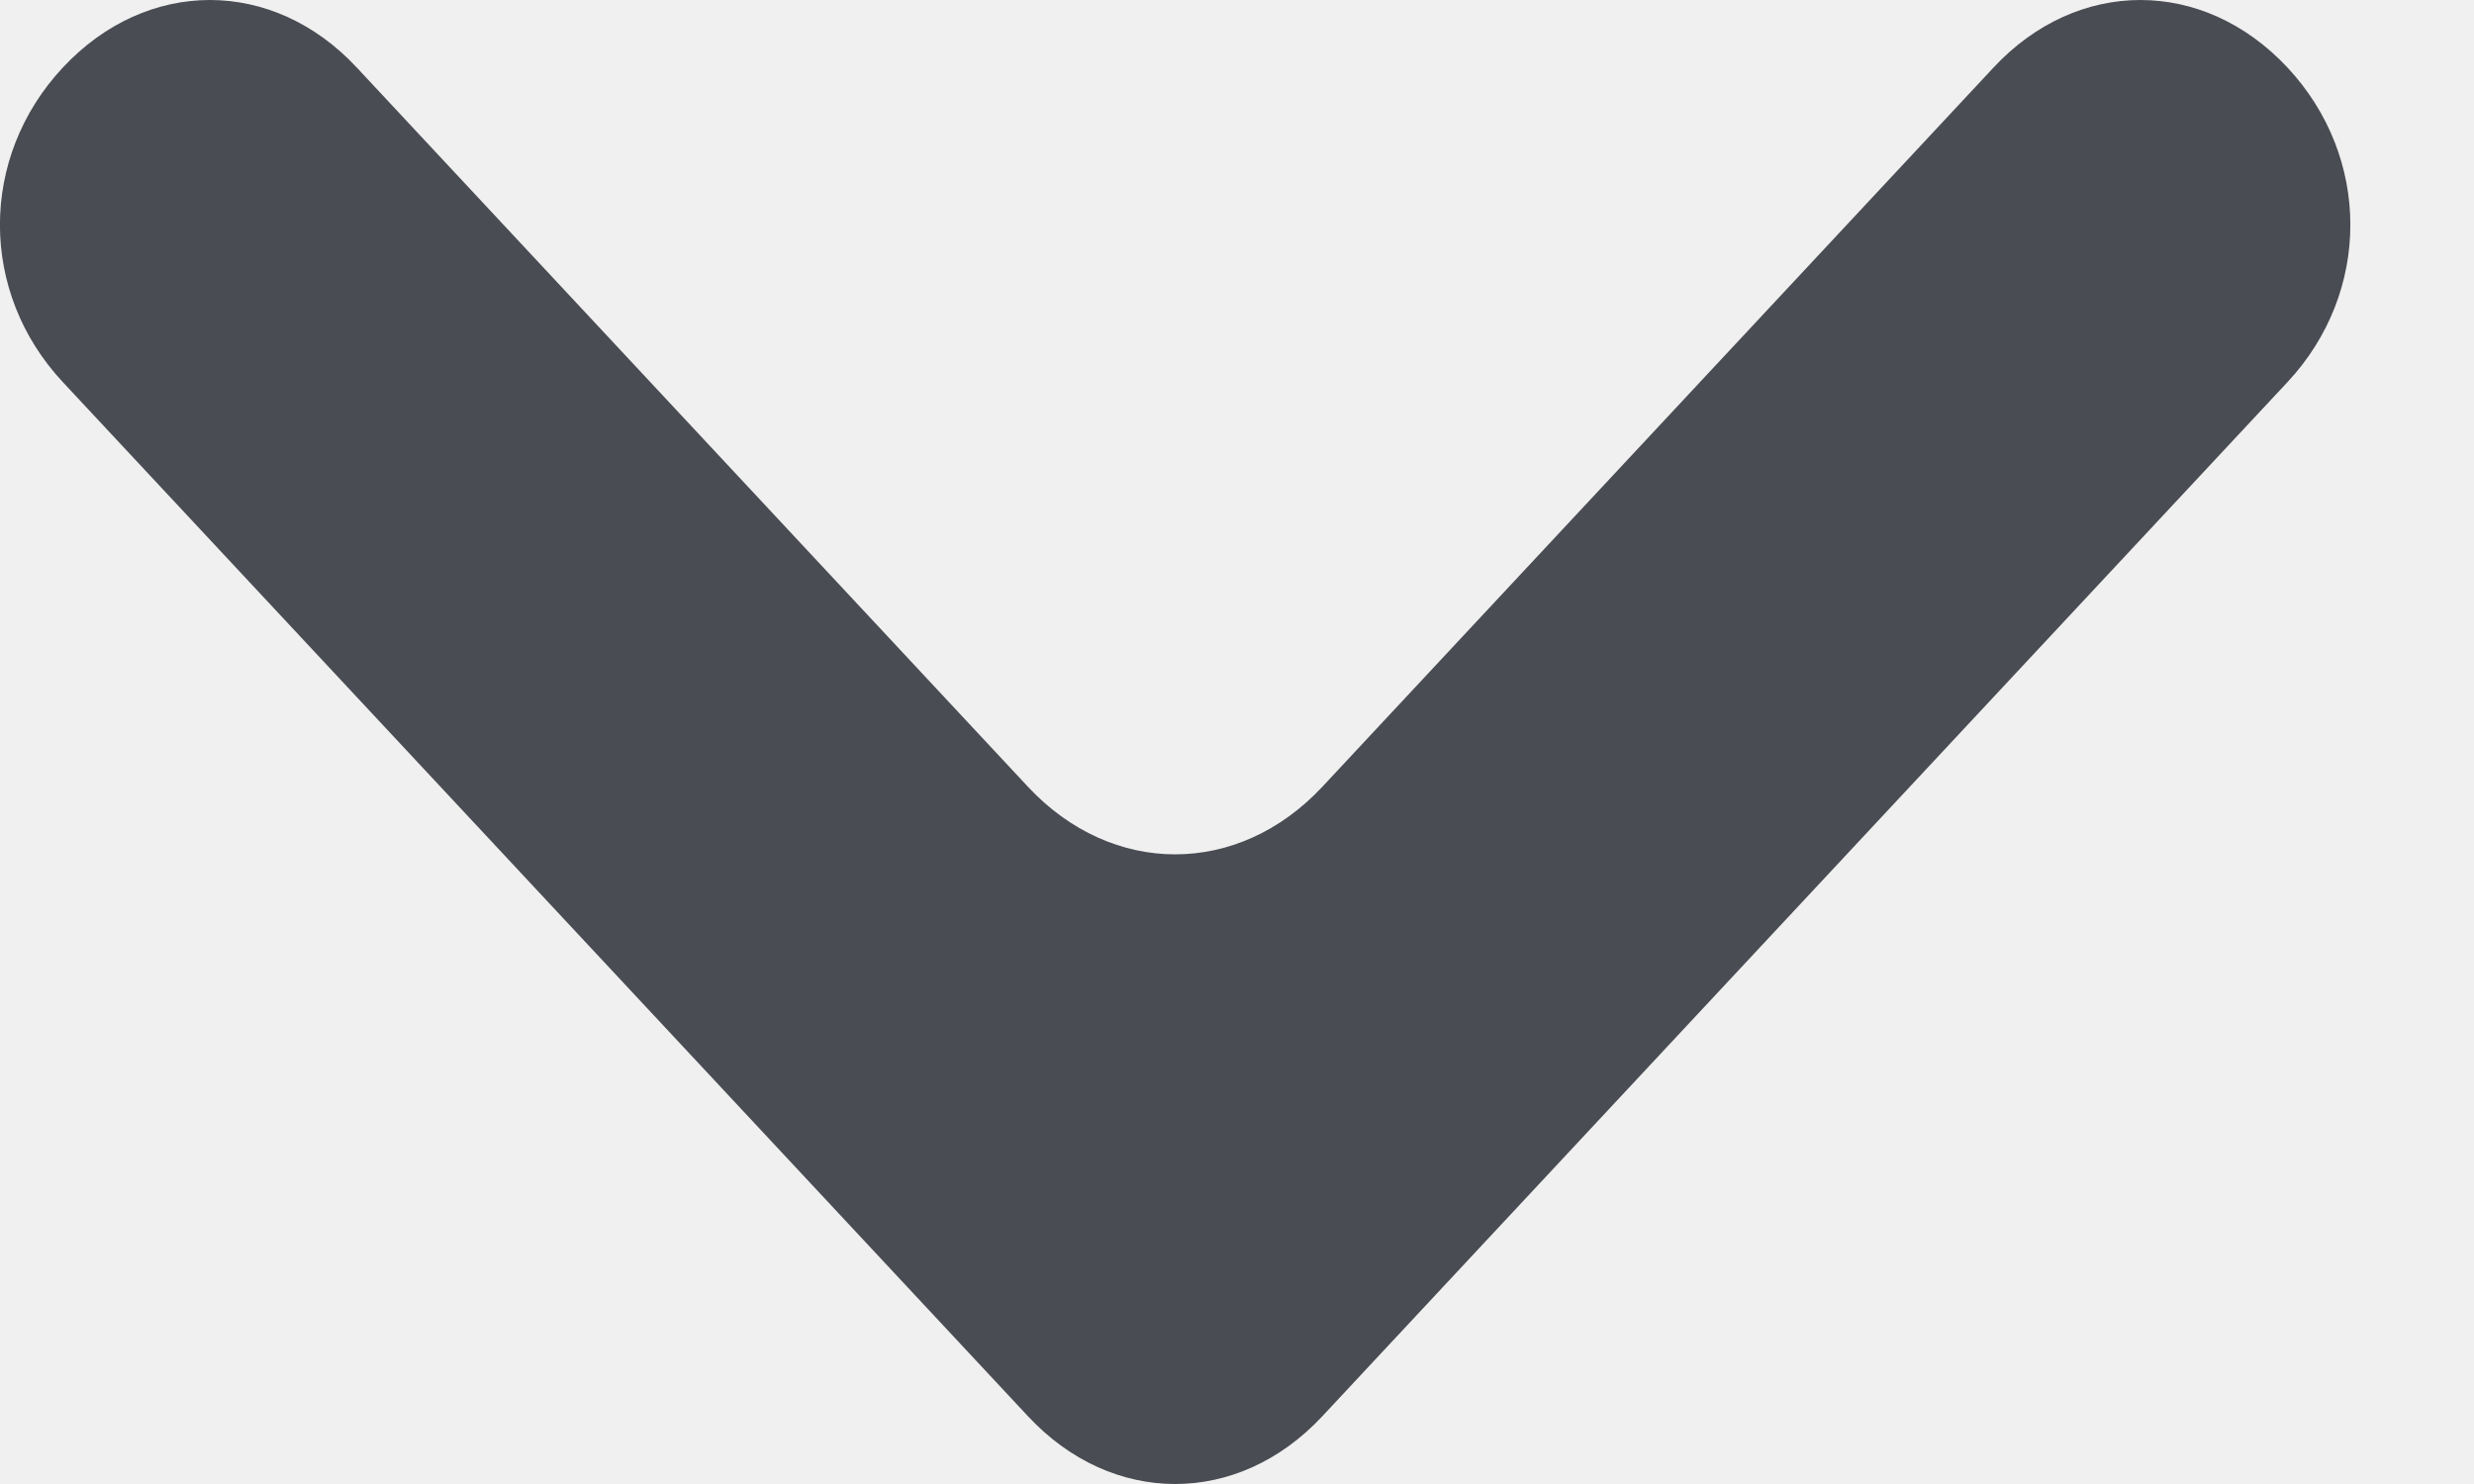
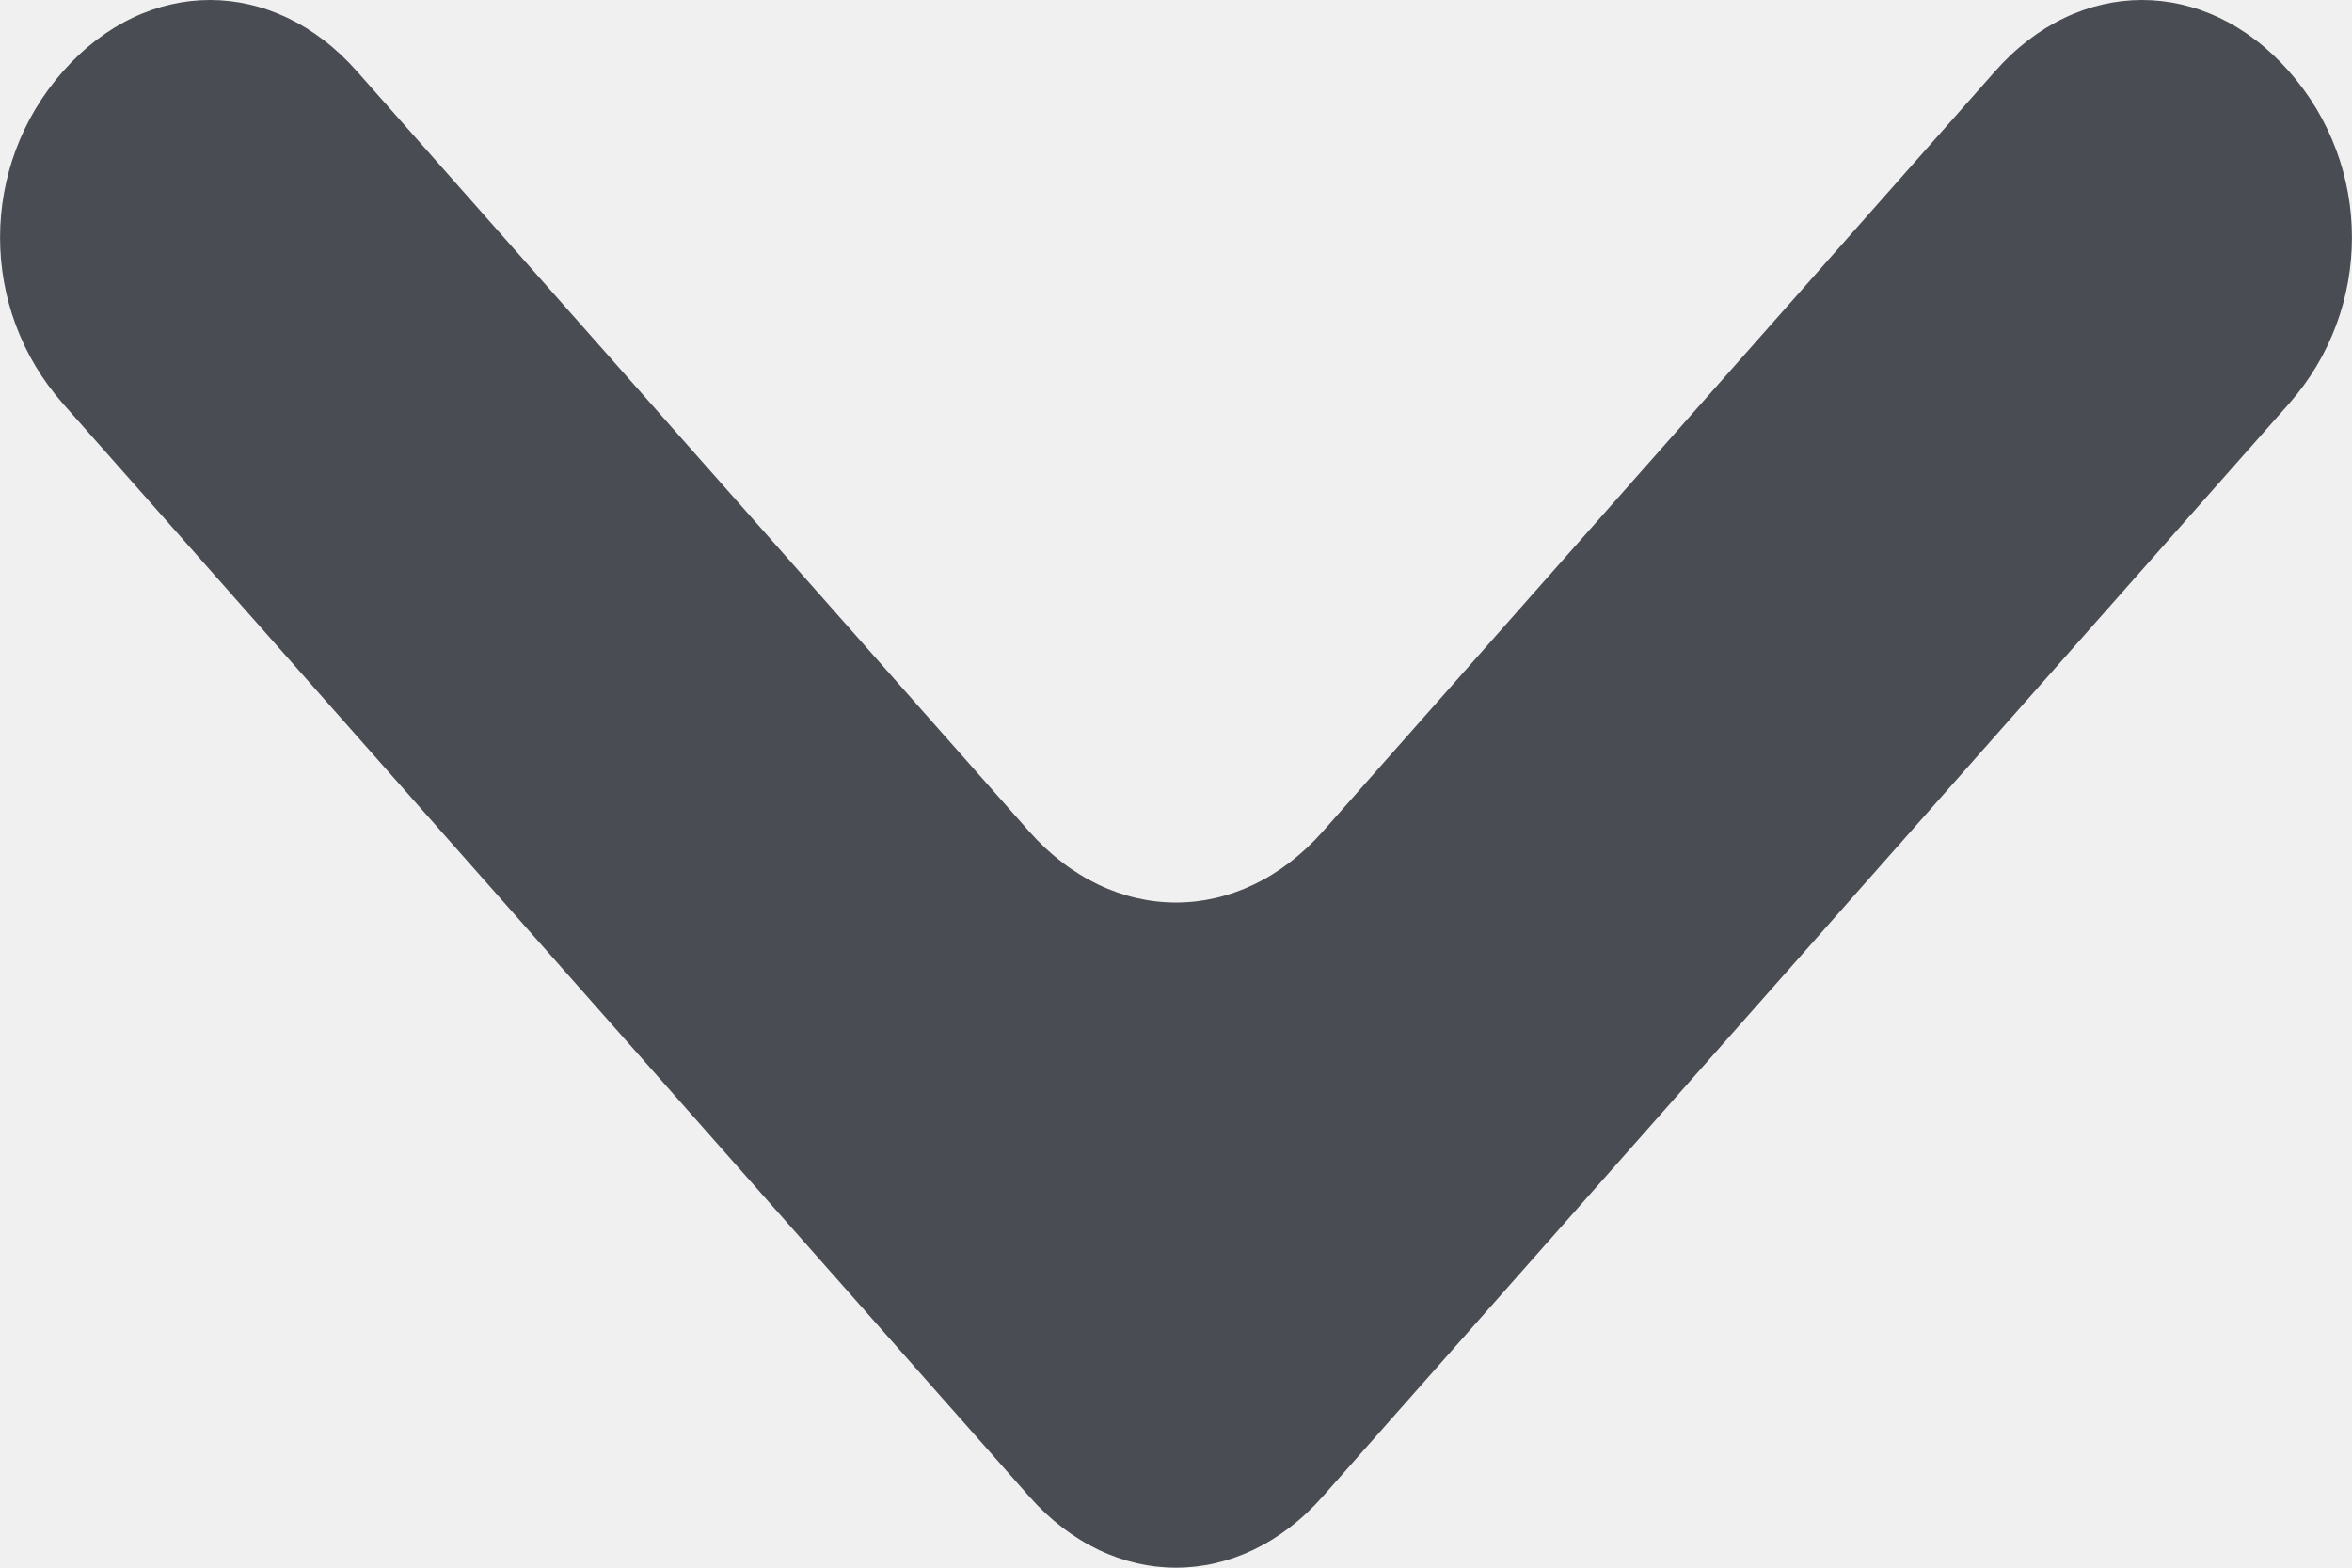
- <svg xmlns="http://www.w3.org/2000/svg" width="10" height="6" viewBox="0 0 10 6" fill="none">
-   <g clip-path="url(#clip0)">
-     <path d="M1.442 0.273L4.156 3.182C4.496 3.545 5.004 3.545 5.344 3.182L8.058 0.273C8.397 -0.091 8.906 -0.091 9.246 0.273C9.585 0.636 9.585 1.182 9.246 1.545L5.344 5.727C5.004 6.091 4.496 6.091 4.156 5.727L0.254 1.545C-0.085 1.182 -0.085 0.636 0.254 0.273C0.594 -0.091 1.103 -0.091 1.442 0.273Z" fill="#4A4C53" />
-   </g>
-   <defs>
-     <clipPath id="clip0">
-       <rect width="9.5" height="6" fill="white" />
-     </clipPath>
-   </defs>
+ <svg xmlns="http://www.w3.org/2000/svg" width="9" height="6" viewBox="0 0 9 6" fill="none">
+   <path d="M1.366 0.273L3.938 3.182C4.259 3.545 4.741 3.545 5.062 3.182L7.634 0.273C7.955 -0.091 8.438 -0.091 8.759 0.273C9.08 0.636 9.08 1.182 8.759 1.545L5.062 5.727C4.741 6.091 4.259 6.091 3.938 5.727L0.241 1.545C-0.08 1.182 -0.08 0.636 0.241 0.273C0.562 -0.091 1.045 -0.091 1.366 0.273Z" fill="#4A4C53" />
</svg>
